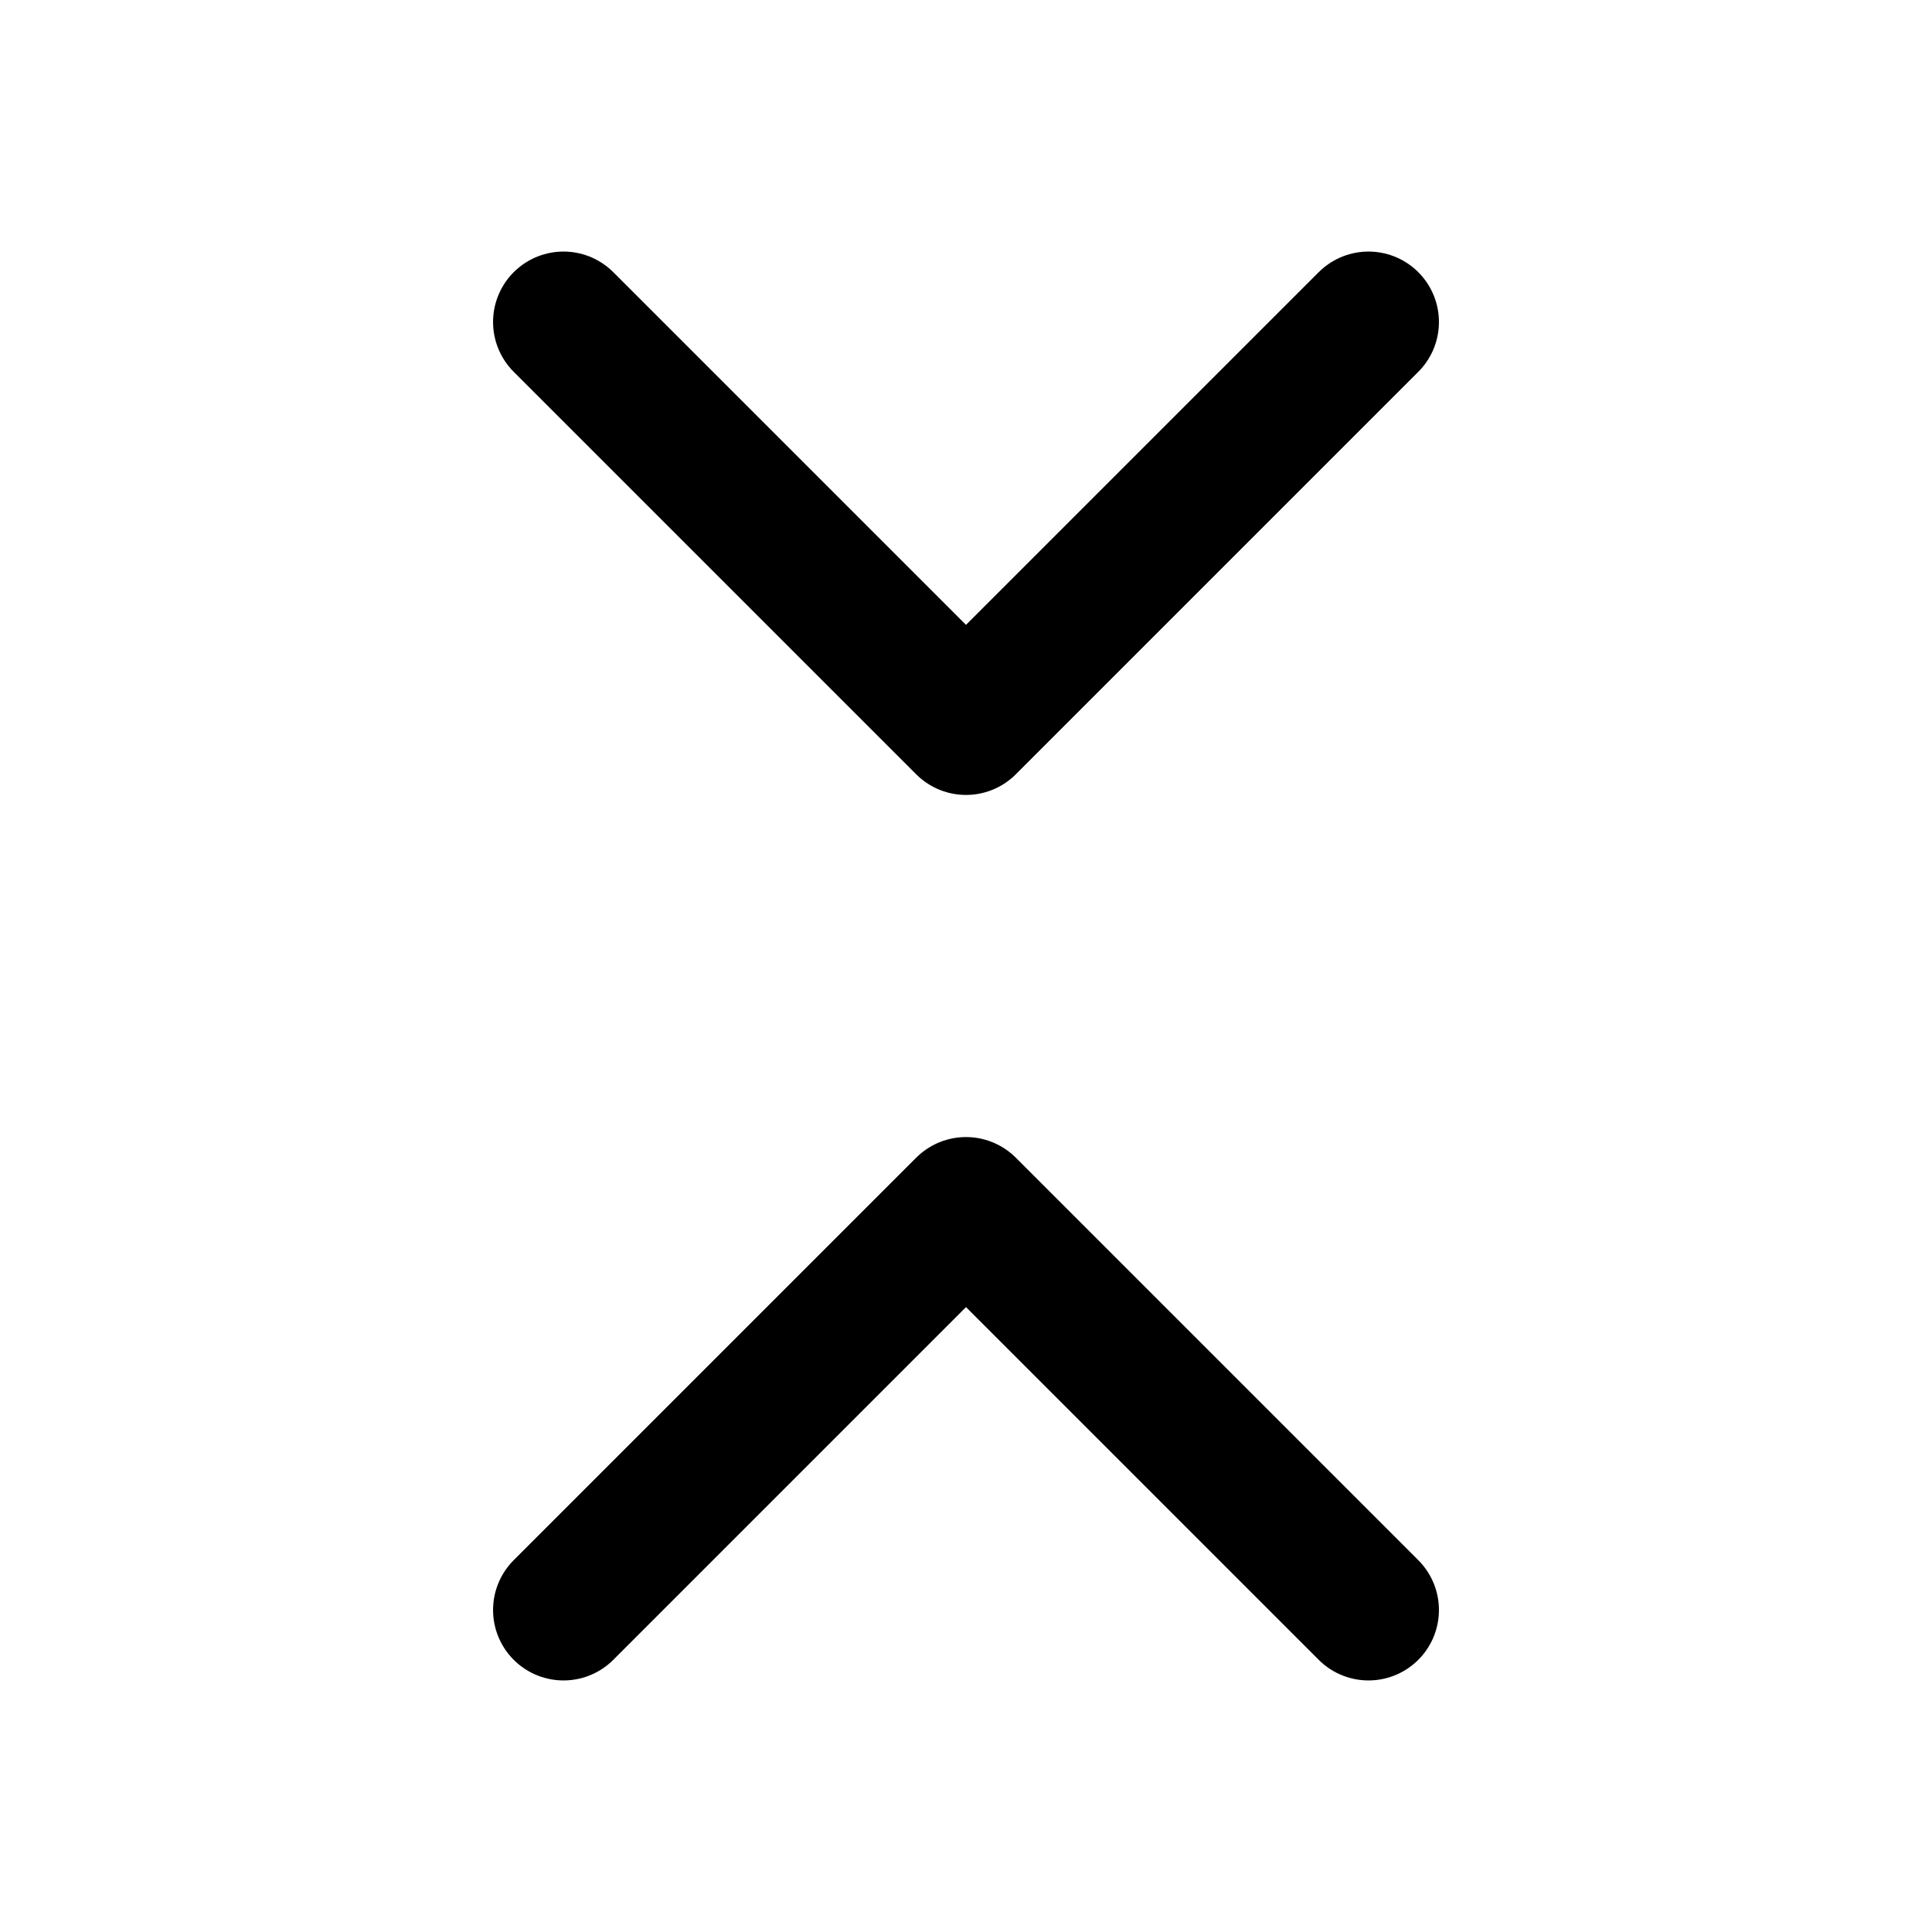
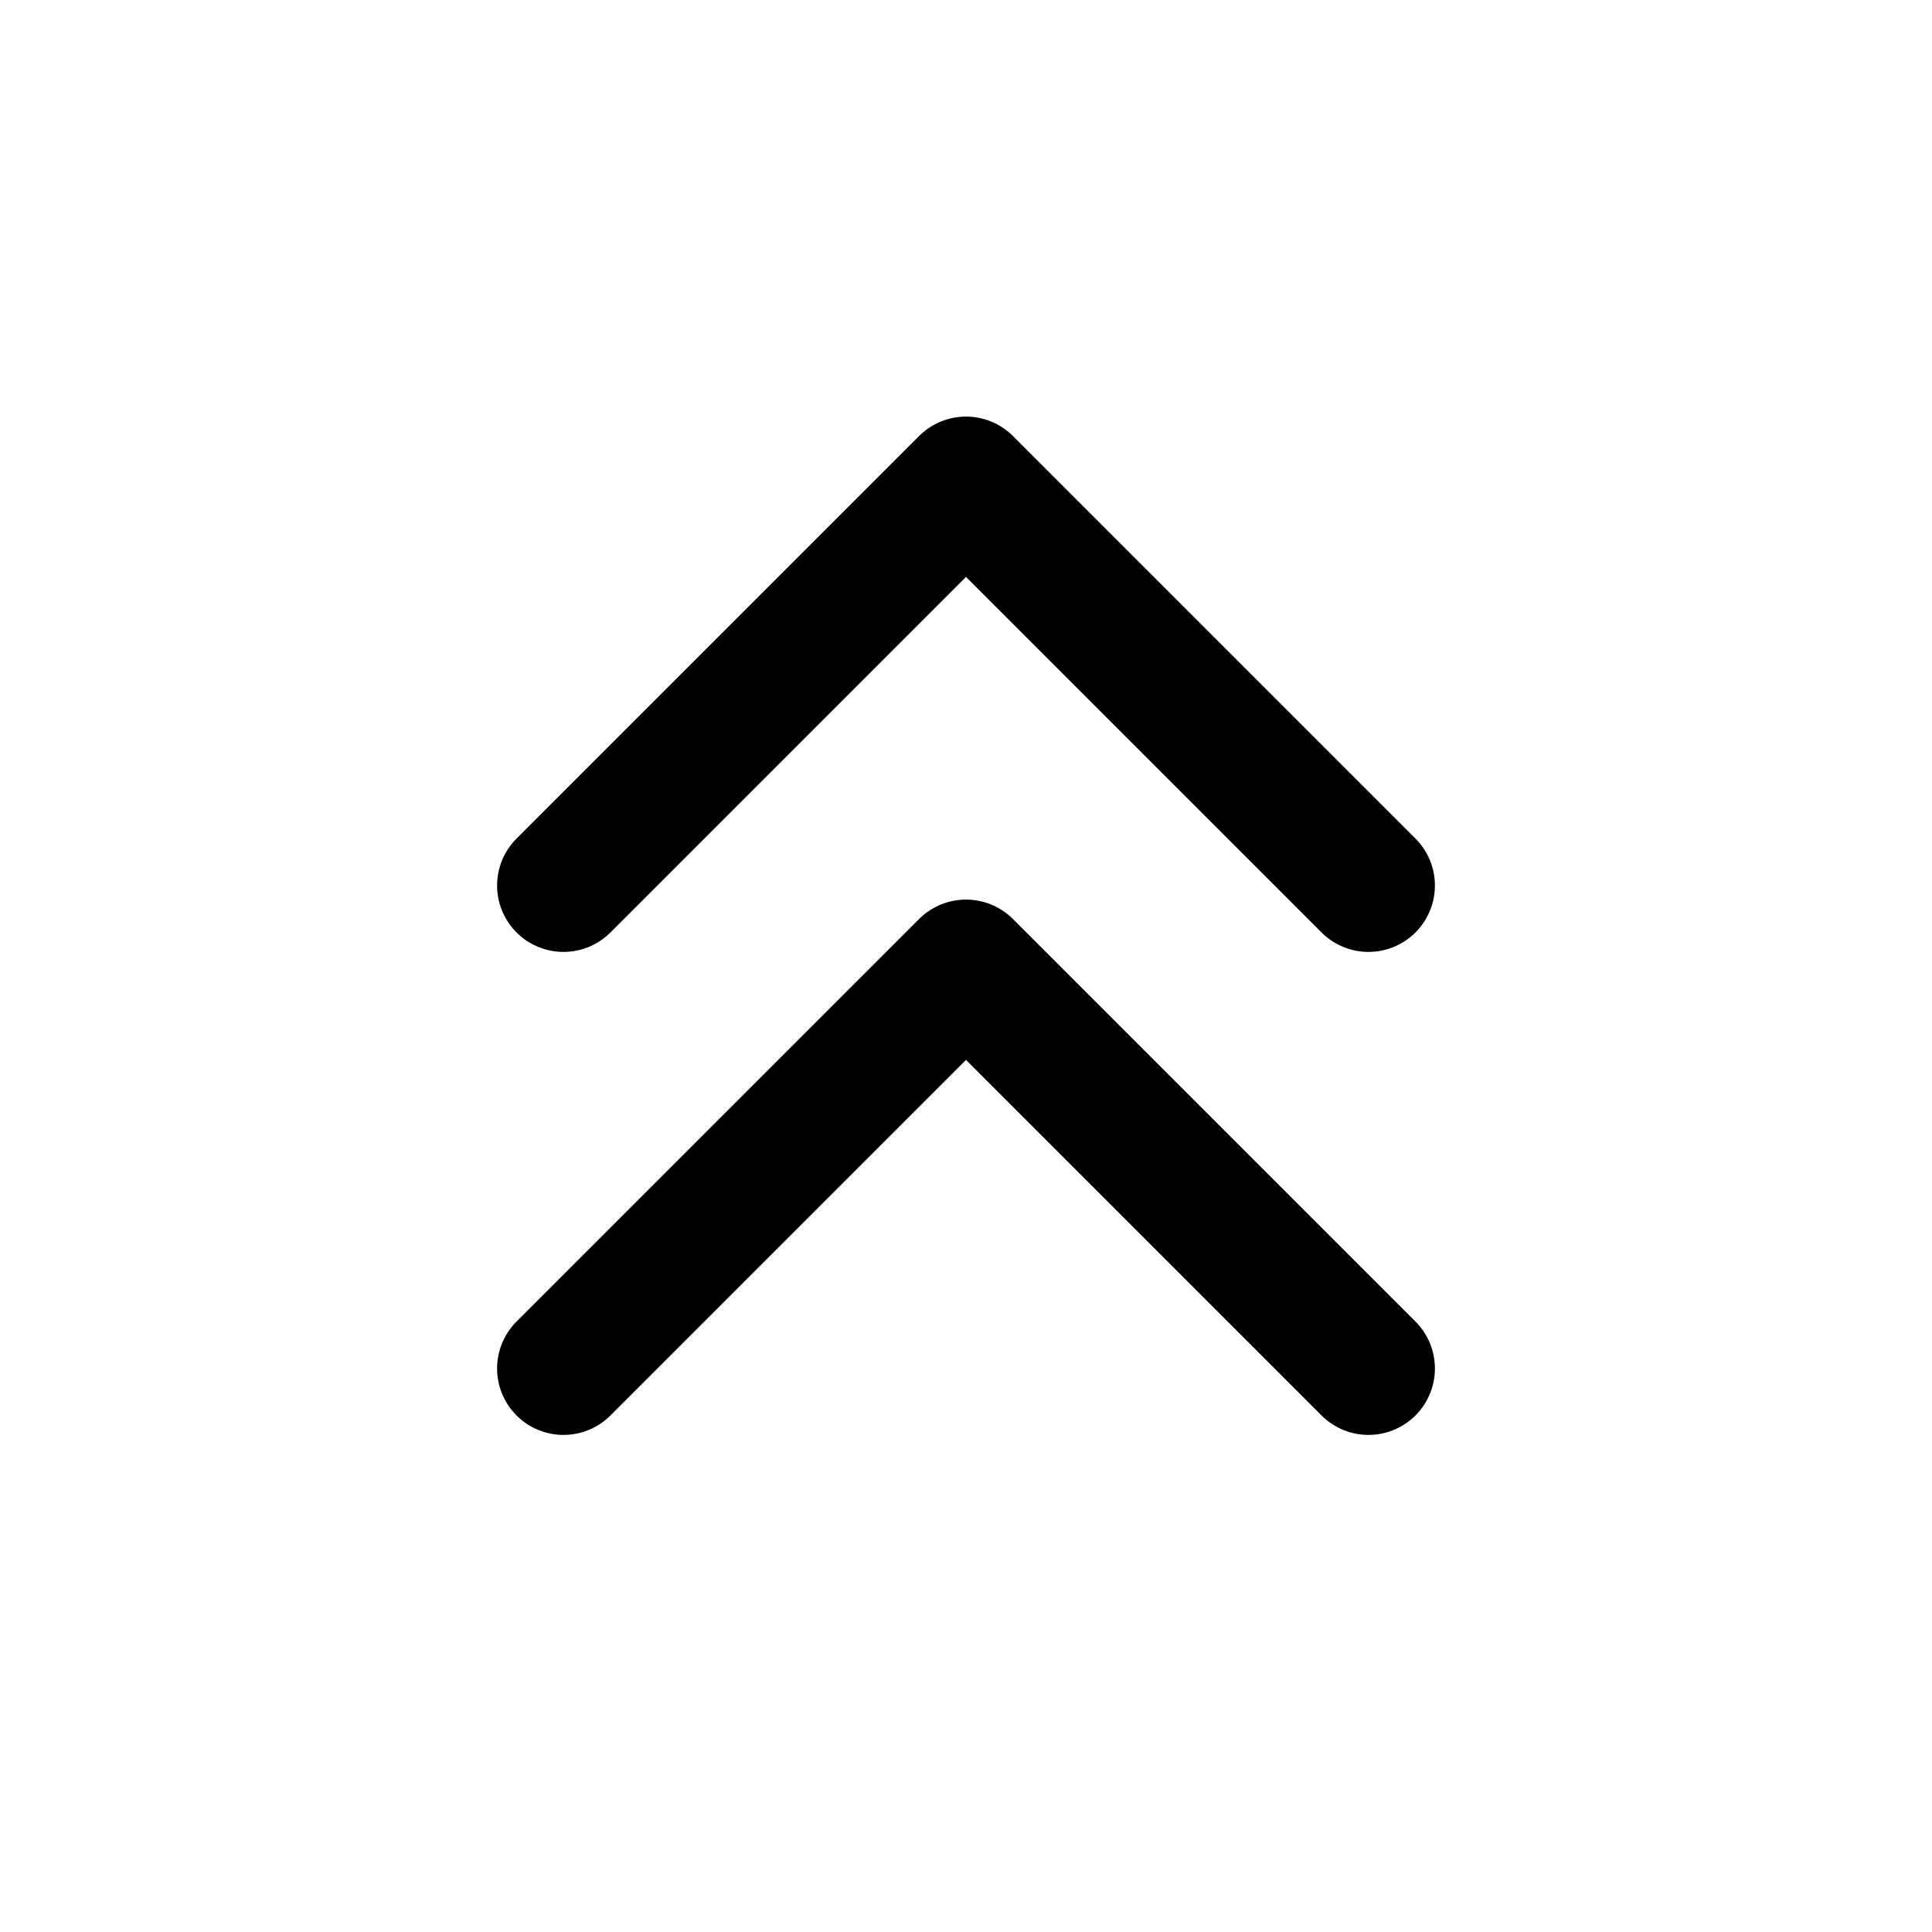
- <svg xmlns="http://www.w3.org/2000/svg" width="24" height="24" viewBox="0 0 24 24" fill="none" stroke="#000" stroke-width="1.75" stroke-linecap="round" stroke-linejoin="round">
-   <path d="m7 20 5-5 5 5" />
-   <path d="m7 4 5 5 5-5" />
+ <svg xmlns="http://www.w3.org/2000/svg" width="24" height="24" viewBox="0 0 24 24" fill="none" stroke="#000" stroke-width="1.65" stroke-linecap="round" stroke-linejoin="round">
+   <path d="M7 11l5 -5l5 5" />
+   <path d="M7 17l5 -5l5 5" />
</svg>
